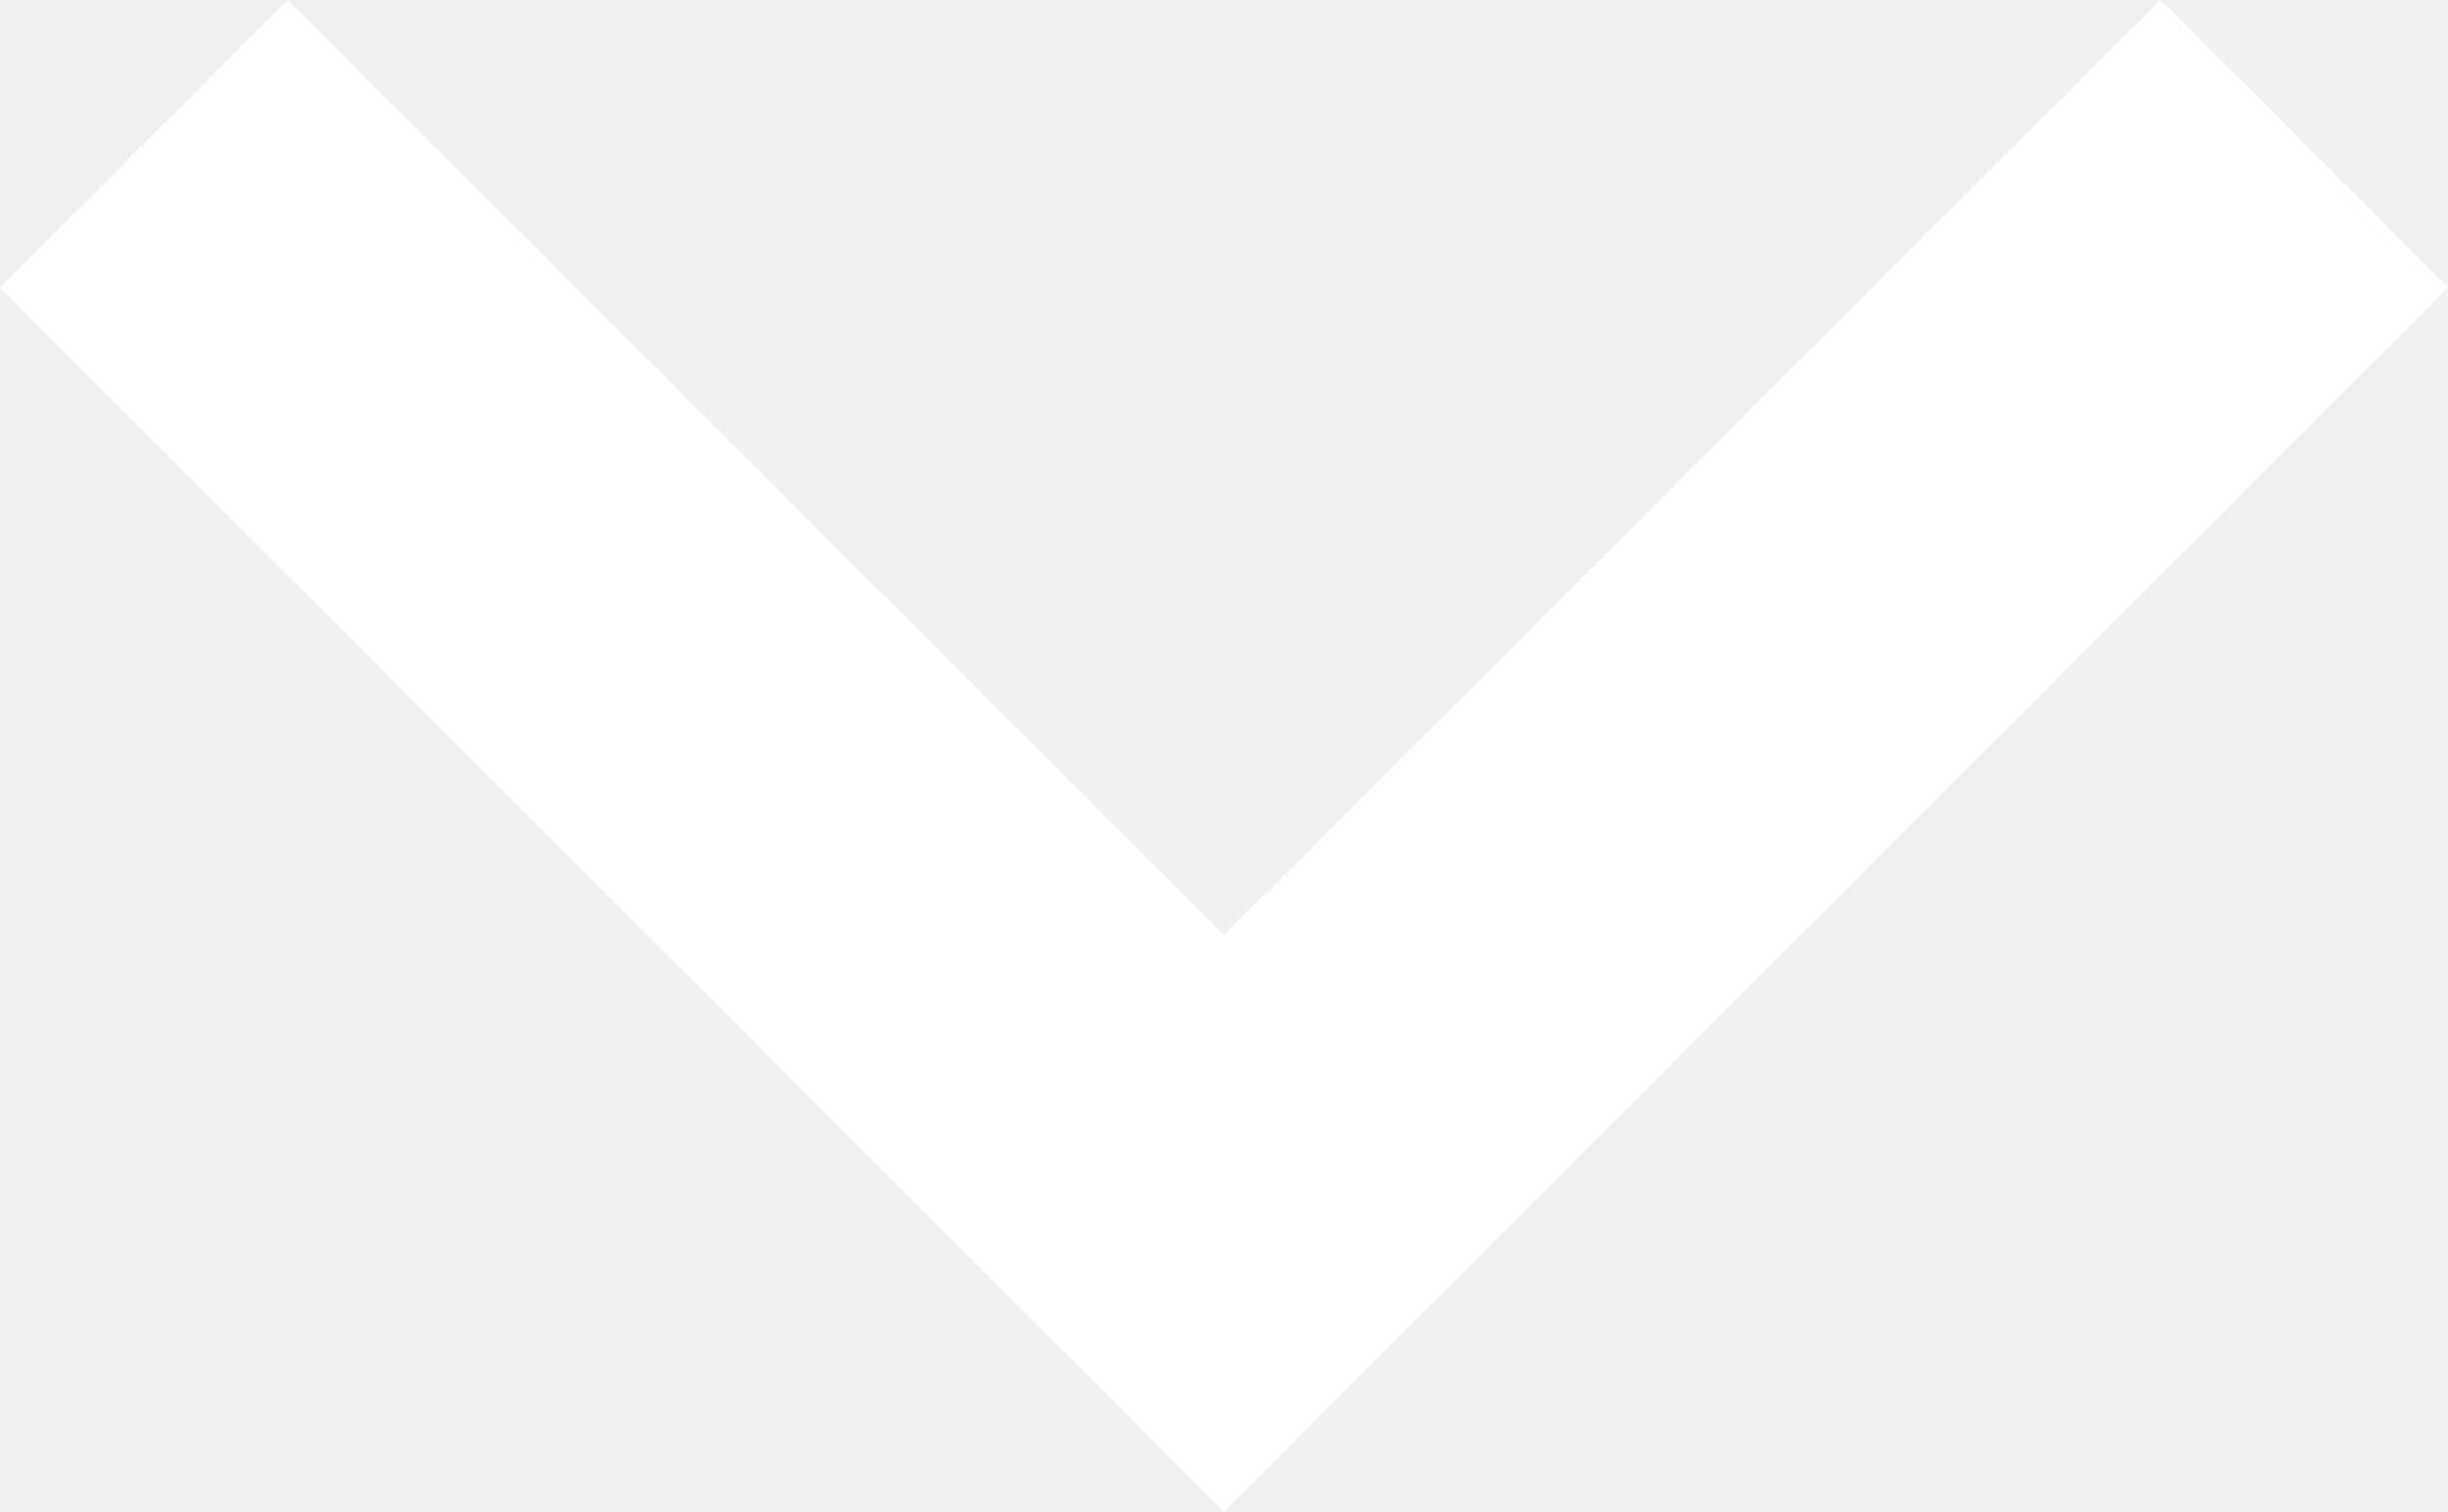
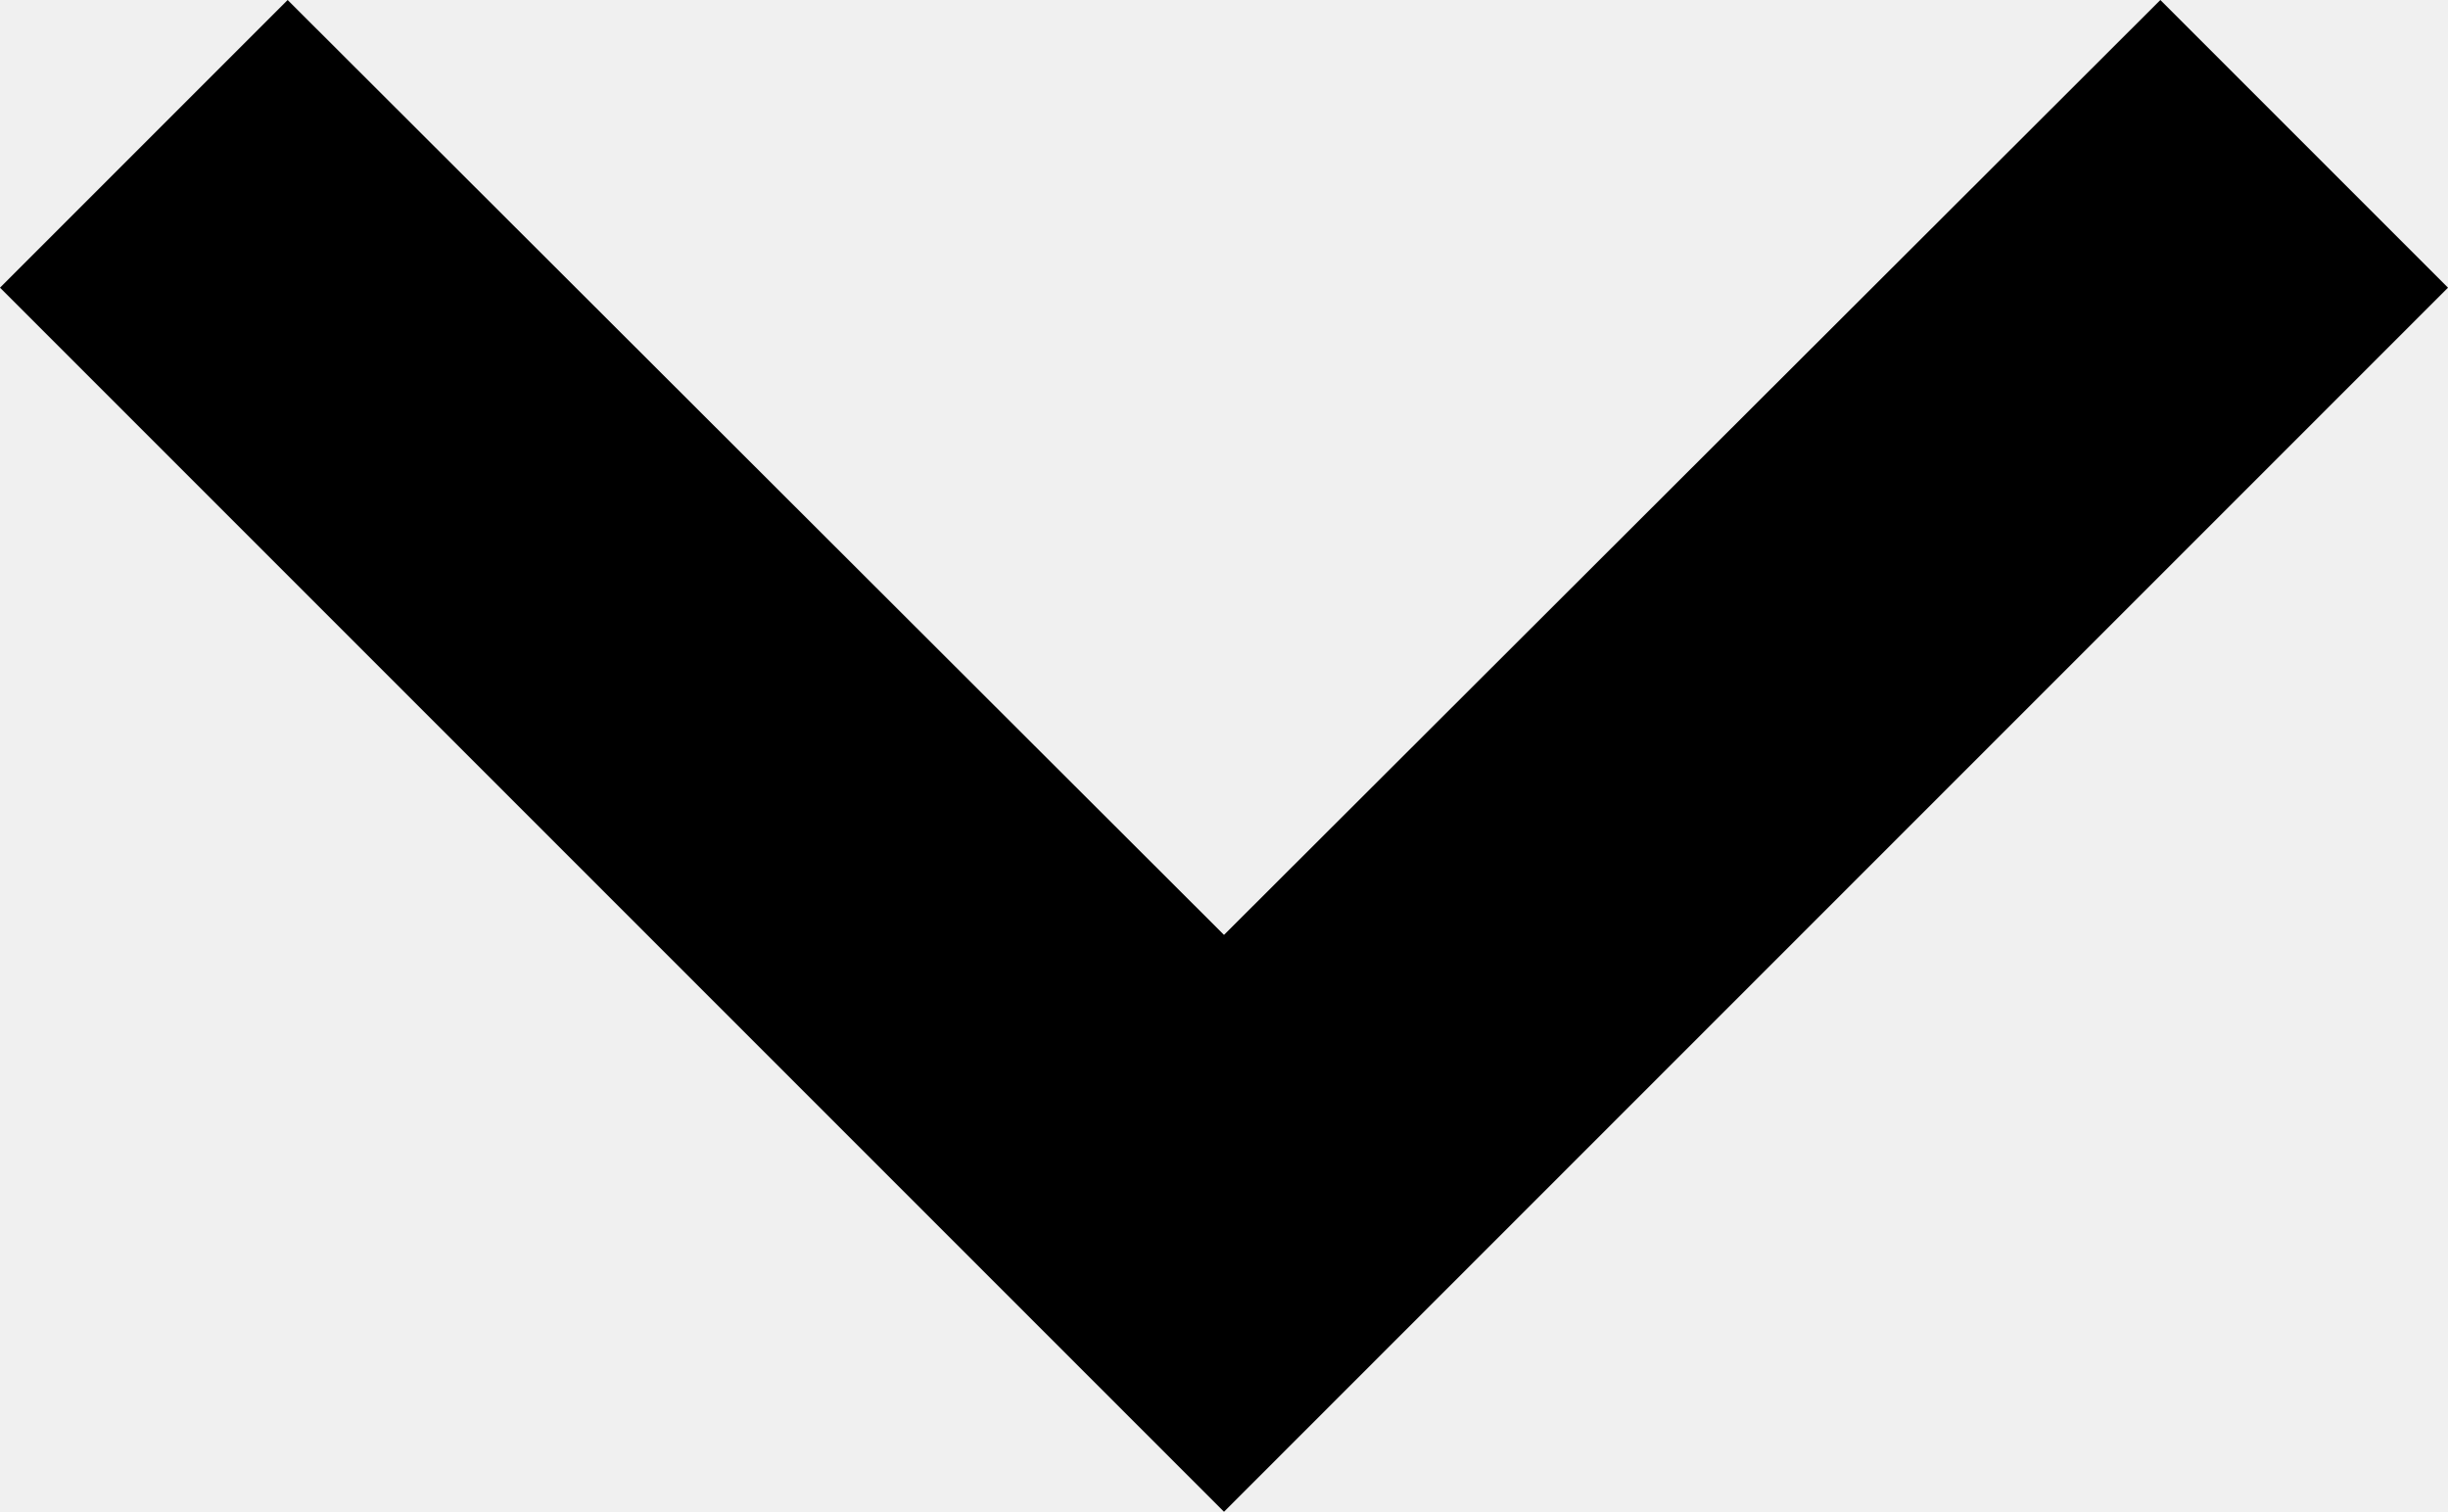
<svg xmlns="http://www.w3.org/2000/svg" width="16" height="9.88" viewBox="0 0 16 9.88">
-   <path id="Path_227" data-name="Path 227" d="M20.12,8.59,14,14.7,7.88,8.59,6,10.47l8,8,8-8Z" transform="translate(-6 -8.59)" fill="#fff" />
+   <path id="Path_227" data-name="Path 227" d="M20.12,8.59,14,14.7,7.88,8.59,6,10.47l8,8,8-8Z" transform="translate(-6 -8.59)" fill="currentColor" />
</svg>
